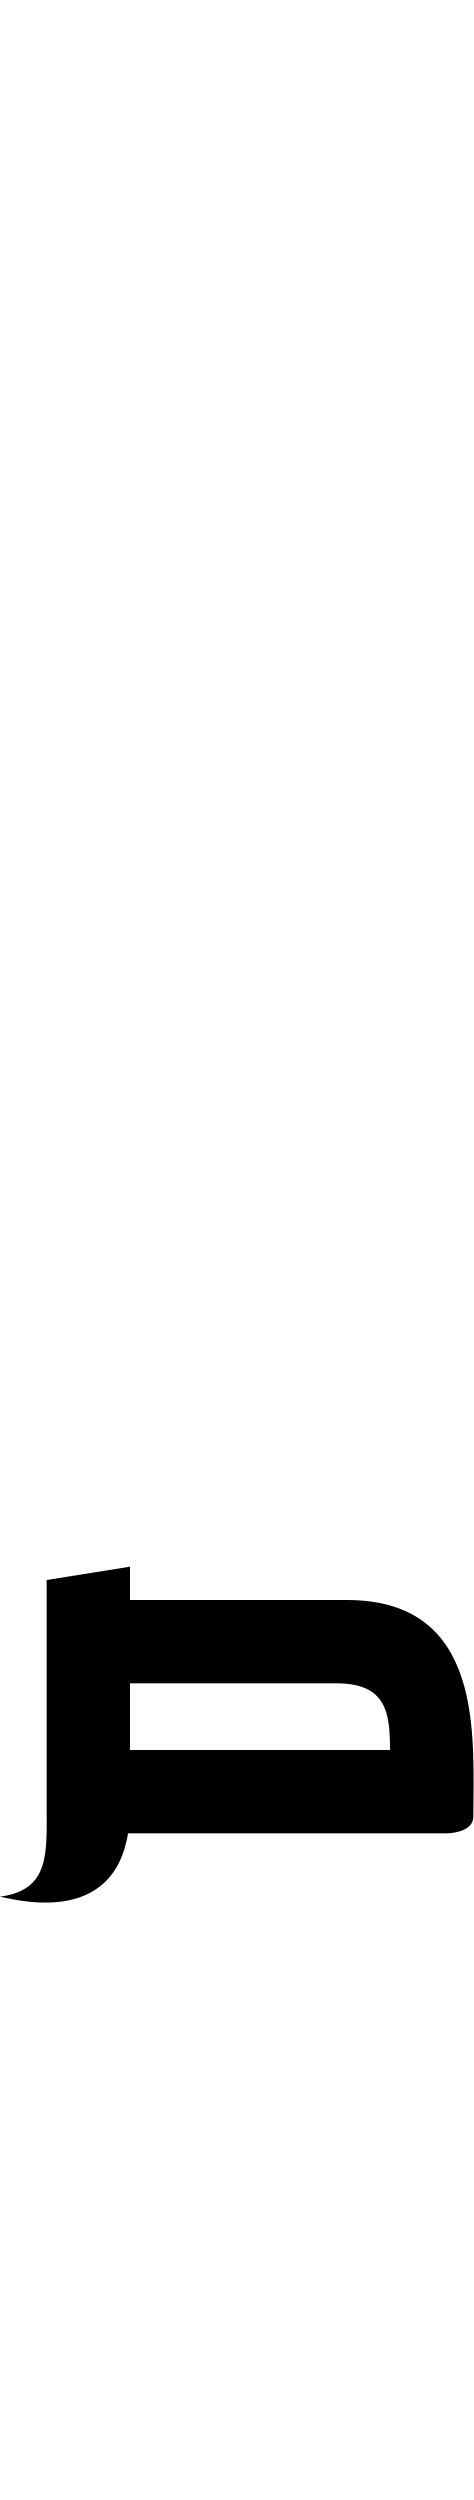
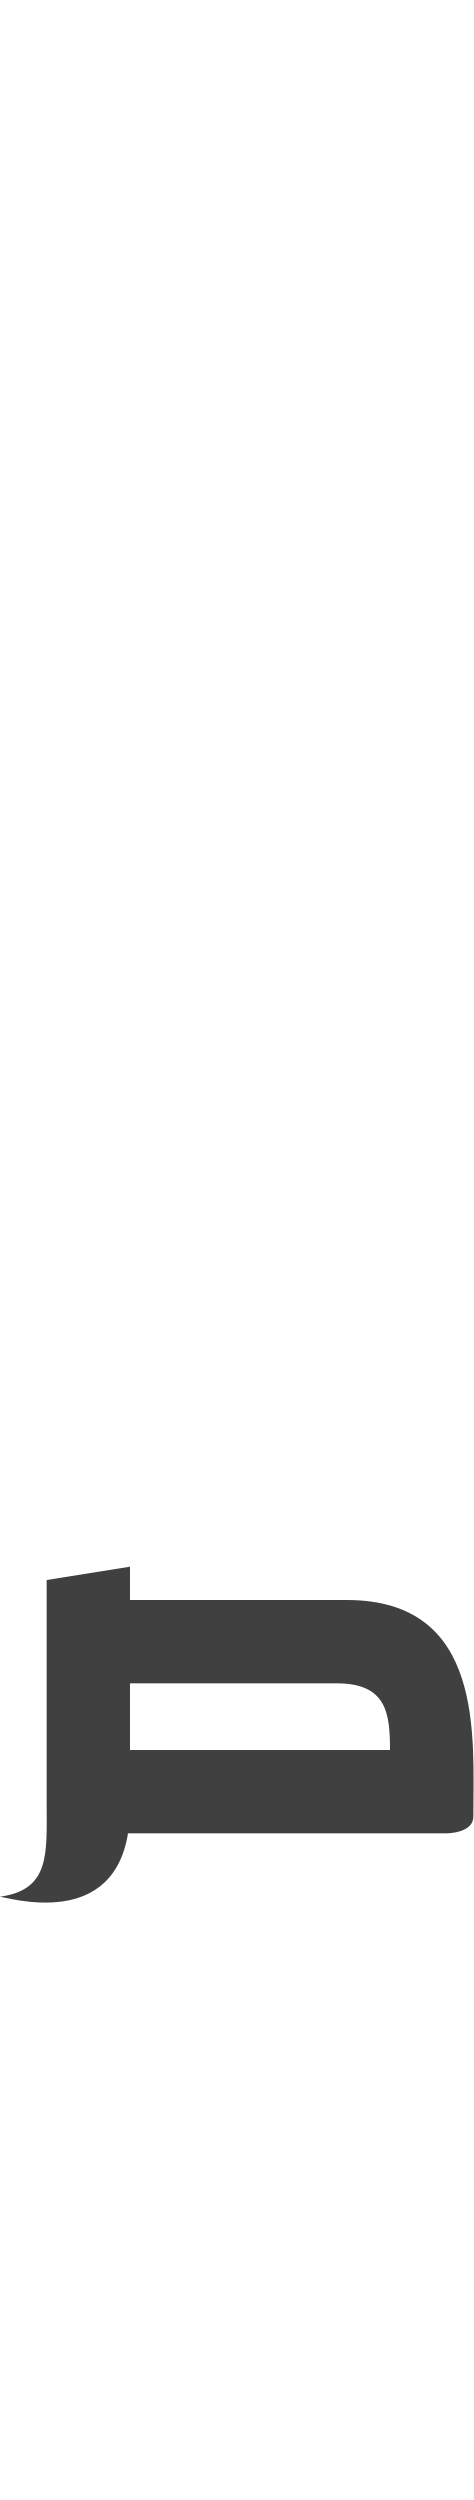
<svg xmlns="http://www.w3.org/2000/svg" version="1.1" viewBox="0 0 284.0 1500.0" width="284.0" height="1500.0">
  <g transform="matrix(1 0 0 -1 0 1100.0)">
-     <path d="M142.0 0.0ZM46.0 0.0H268.0C268.0 0.0 284.0 0.0 284.0 10.0C284.0 58.0 291.0 140.0 208.0 140.0H46.0V90.0H202.0C232.0 90.0 234.0 72.0 234.0 50.0H46.0V0.0ZM0.0 -38.0C14.0 -41.0 78.0 -57.0 78.0 16.0V160.0L28.0 152.0V16.0C28.0 -12.0 30.0 -34.0 0.0 -38.0Z" />
+     <path opacity="0.75" d="M142.0 0.0ZM46.0 0.0H268.0C268.0 0.0 284.0 0.0 284.0 10.0C284.0 58.0 291.0 140.0 208.0 140.0H46.0V90.0H202.0C232.0 90.0 234.0 72.0 234.0 50.0H46.0V0.0ZM0.0 -38.0C14.0 -41.0 78.0 -57.0 78.0 16.0V160.0L28.0 152.0V16.0C28.0 -12.0 30.0 -34.0 0.0 -38.0Z" />
  </g>
</svg>
